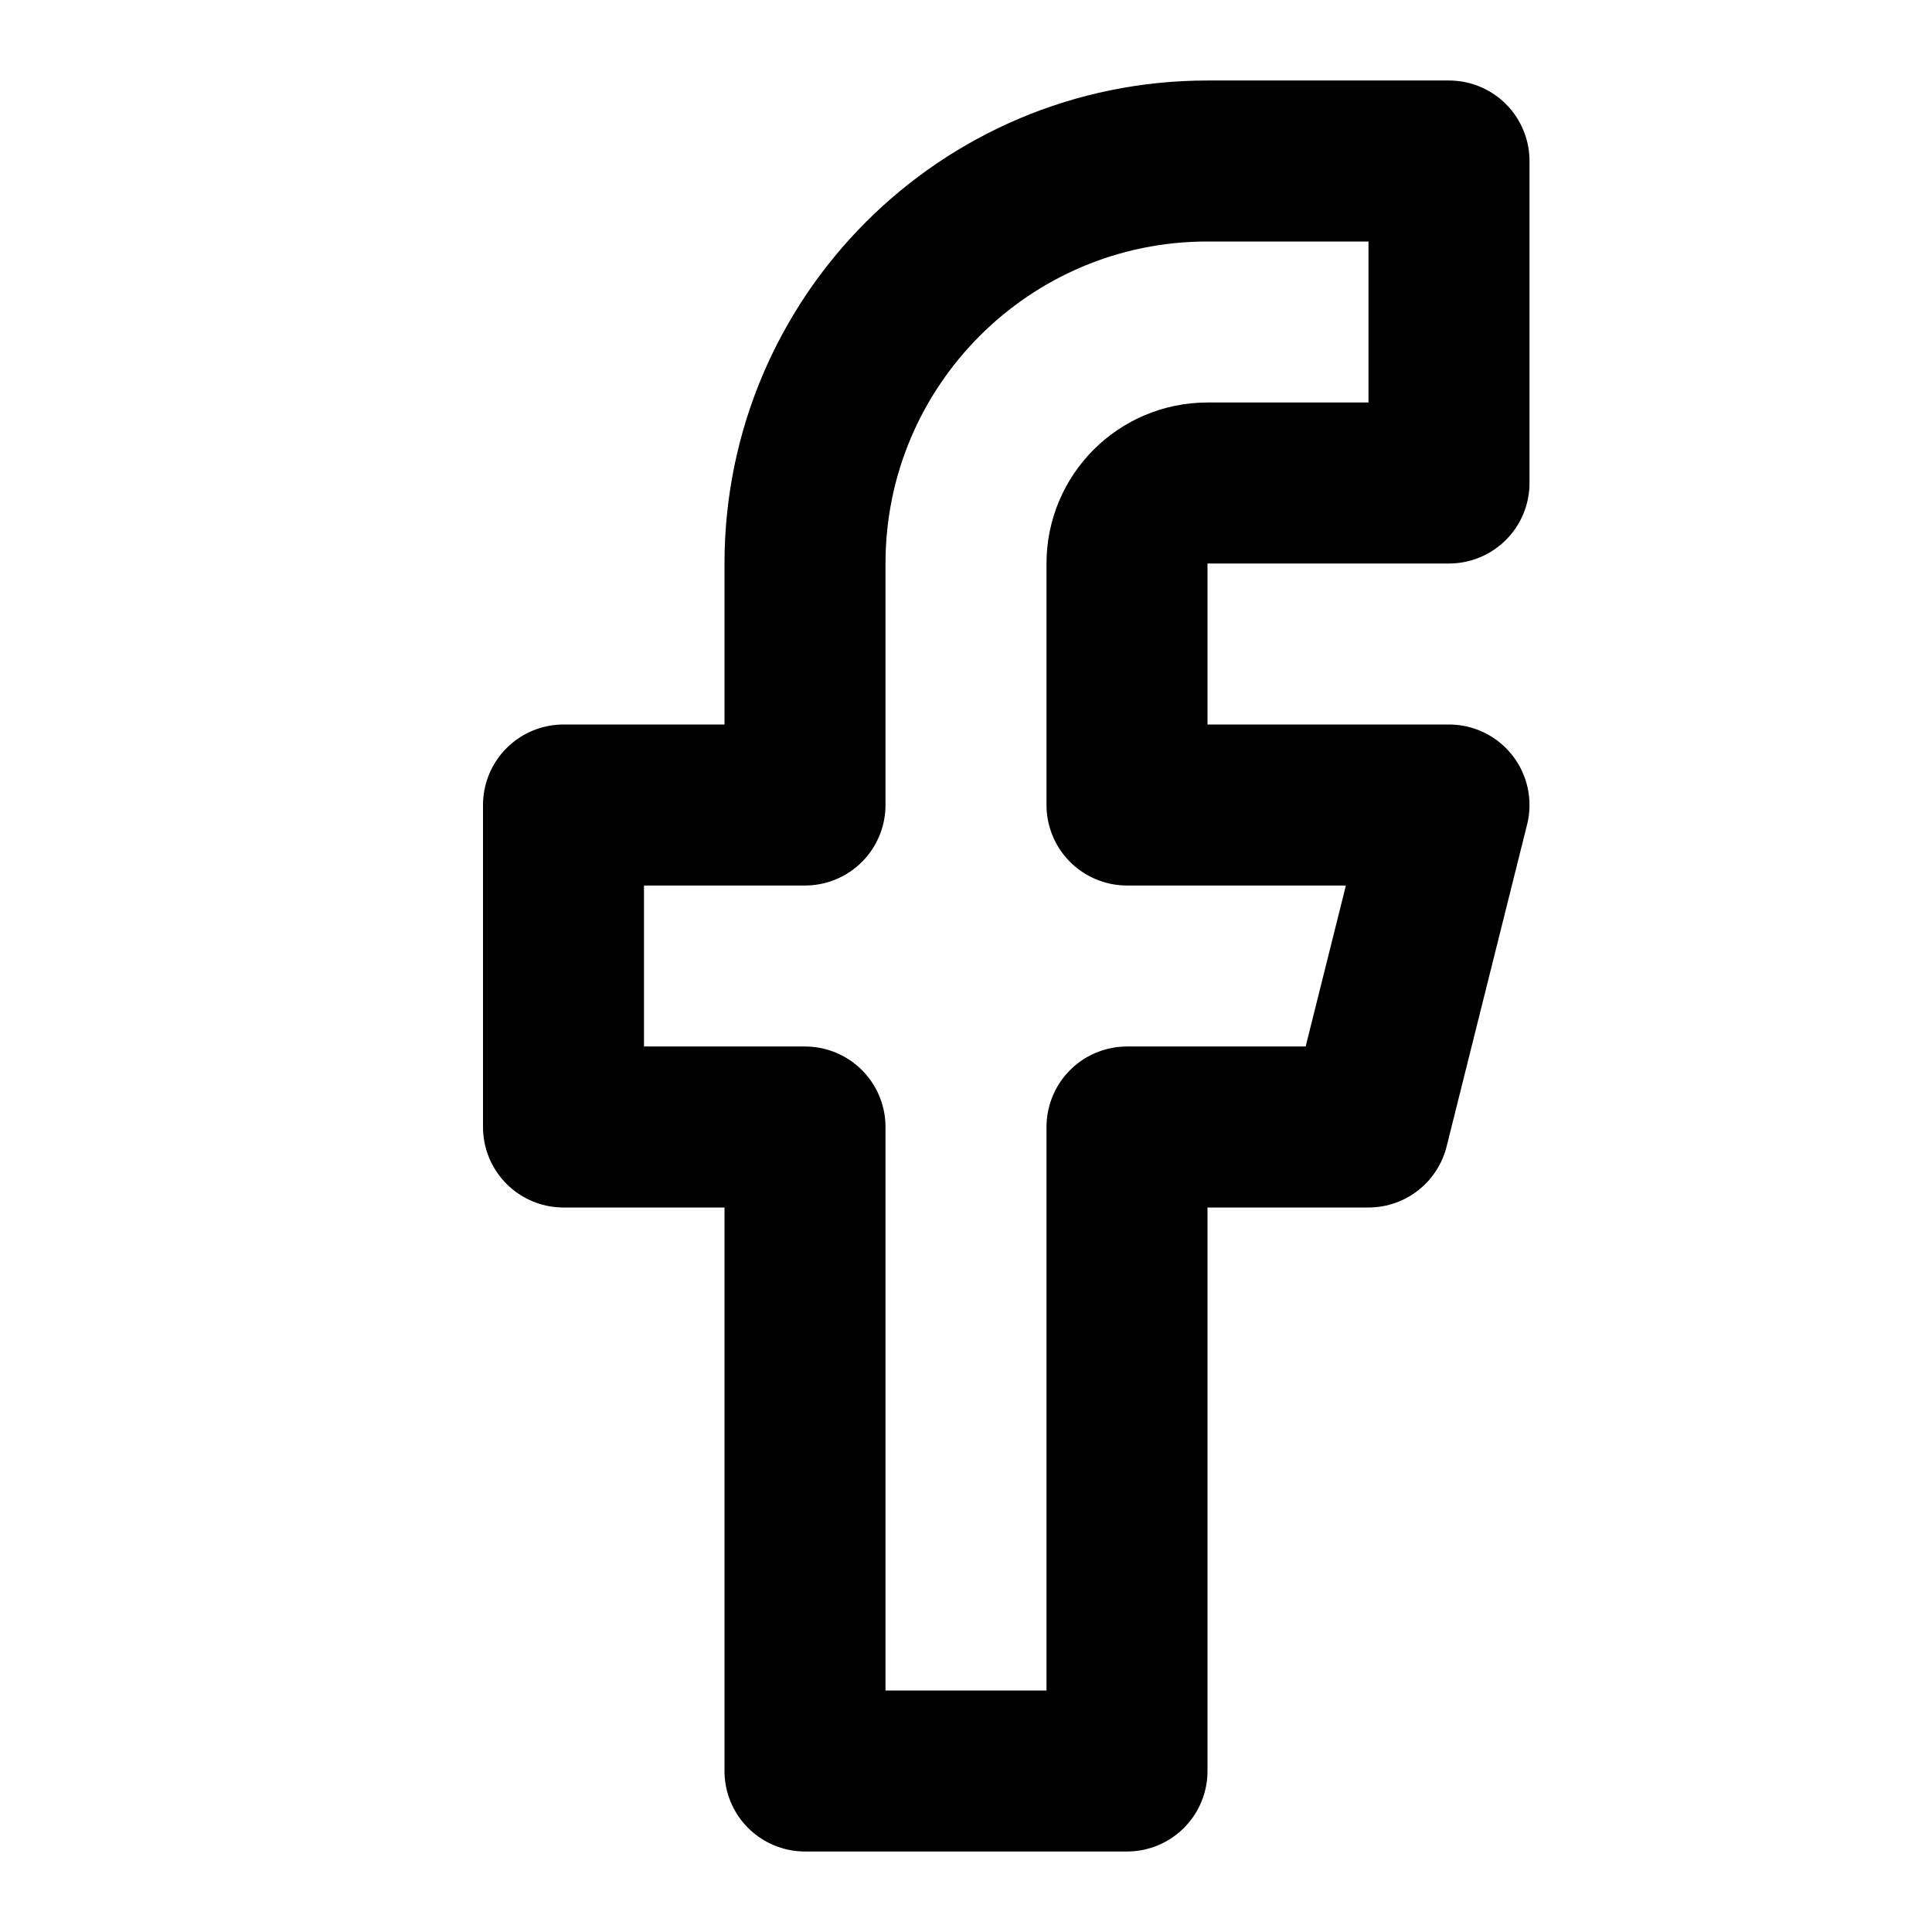
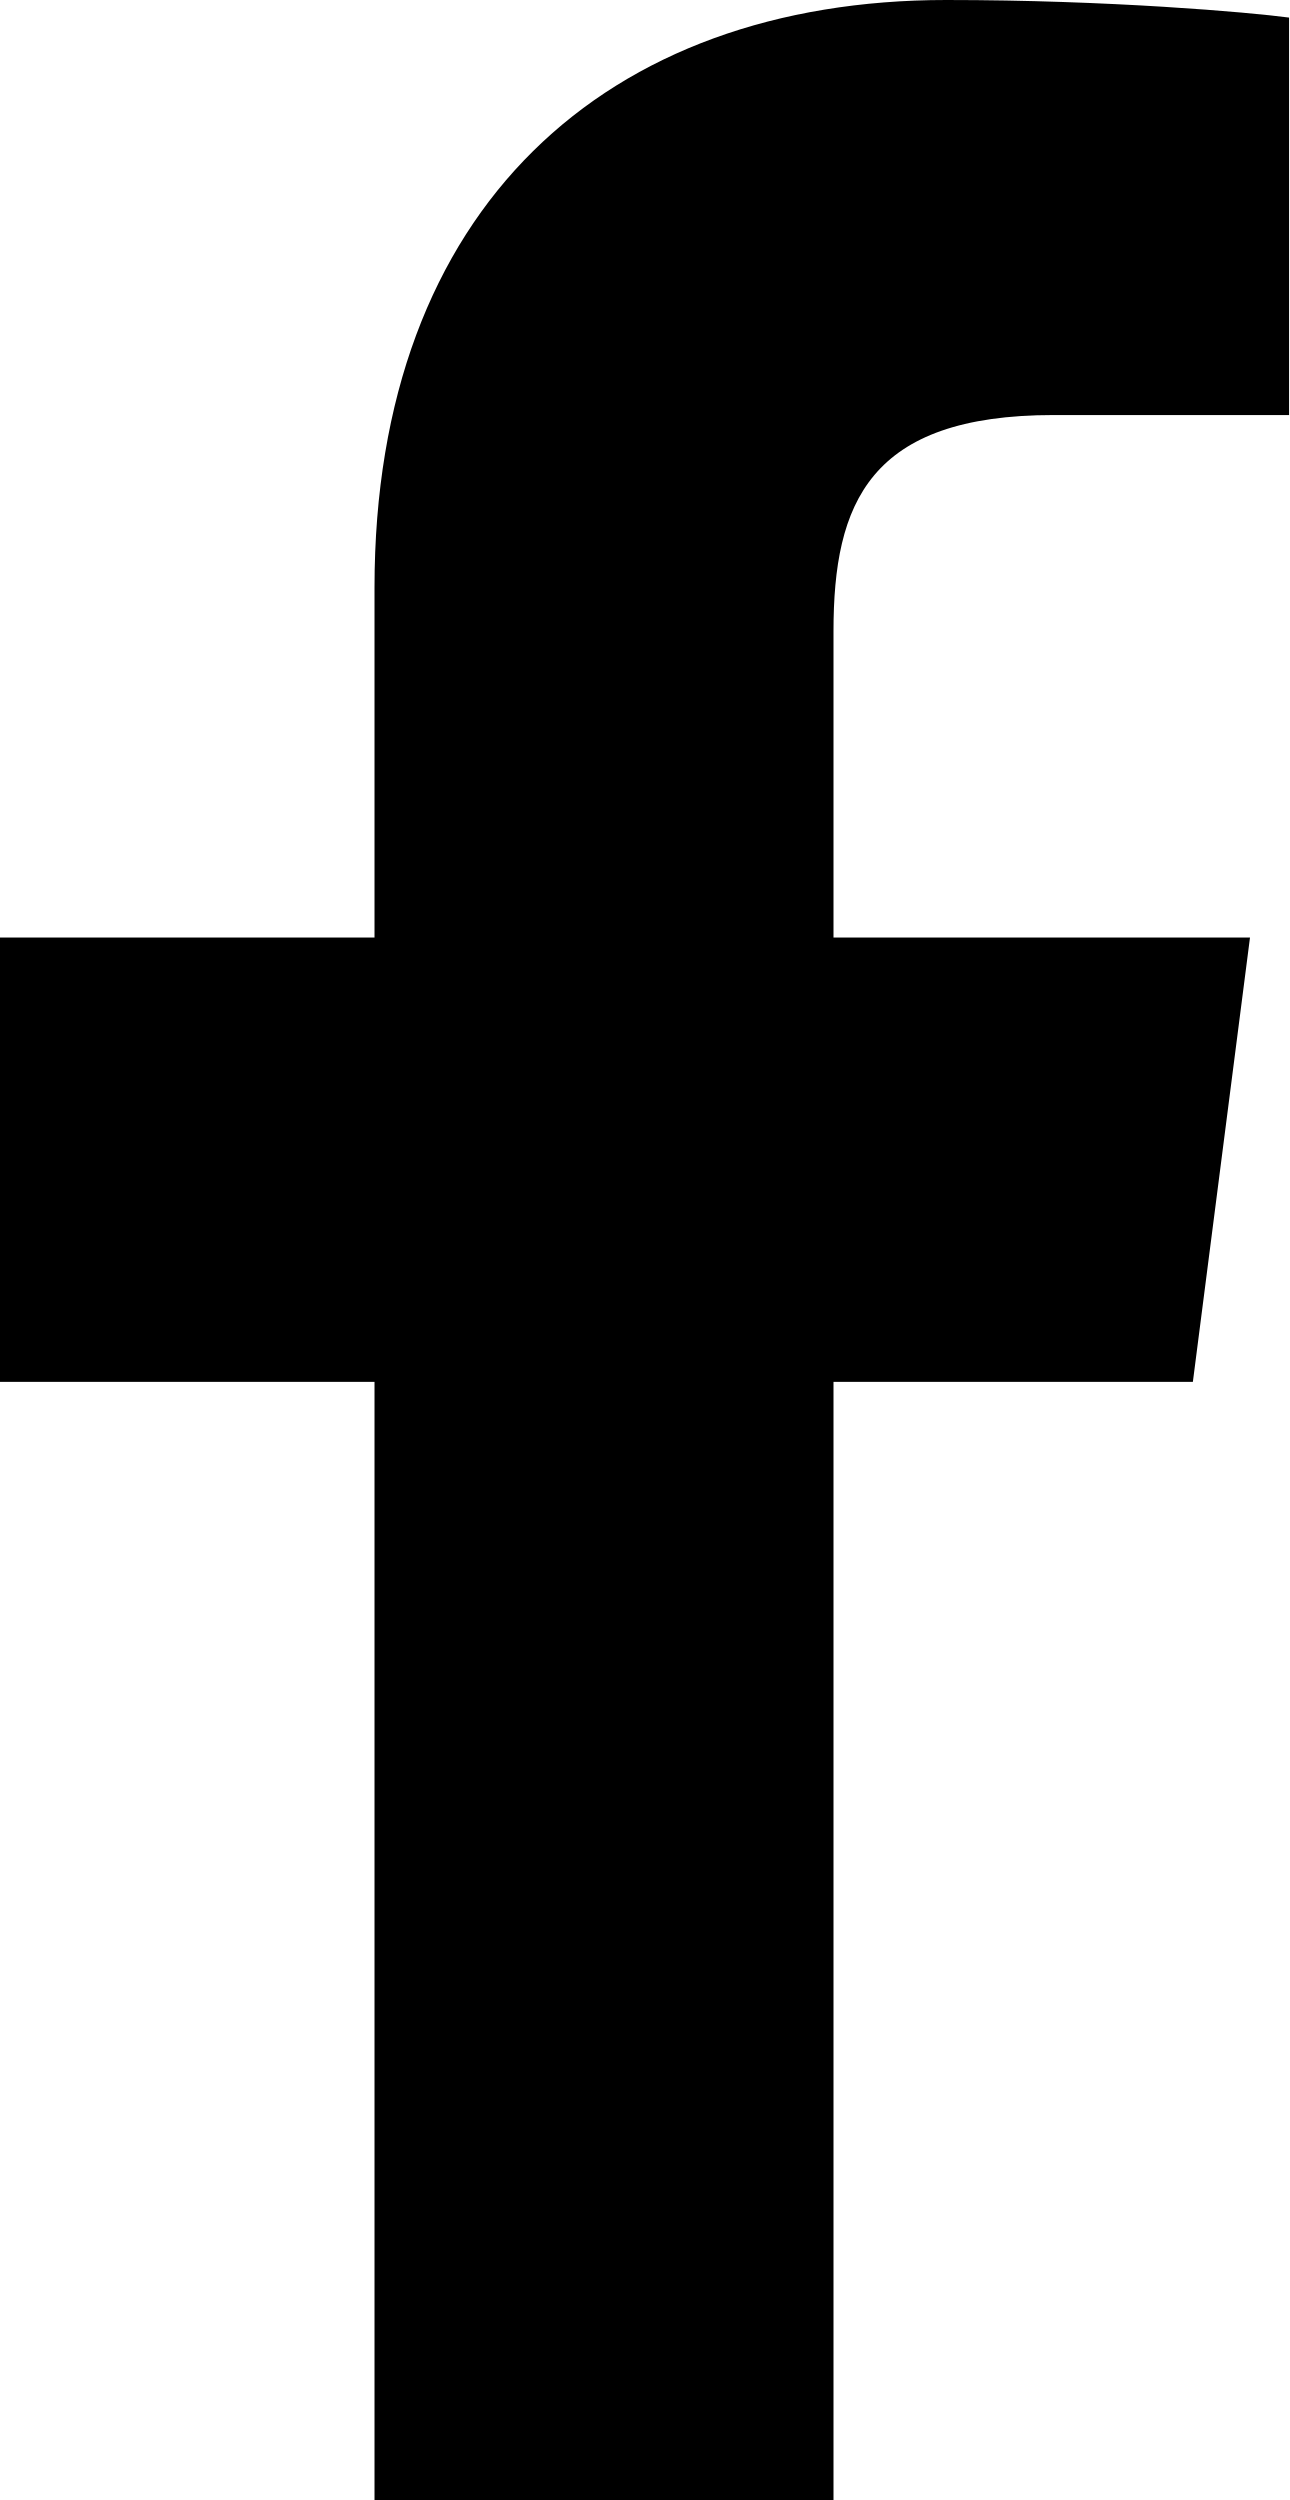
- <svg xmlns="http://www.w3.org/2000/svg" width="24" height="24" viewBox="0 0 24 24" fill="none" stroke="currentColor" stroke-width="2" stroke-linecap="round" stroke-linejoin="round" class="feather feather-facebook">
-   <path d="M18 2h-3a5 5 0 0 0-5 5v3H7v4h3v8h4v-8h3l1-4h-4V7a1 1 0 0 1 1-1h3z" />
+ <svg xmlns="http://www.w3.org/2000/svg" viewBox="0 0 264 512" class="icon icon-facebook">
+   <path fill="currentColor" d="M76.7 512V283H0v-91h76.7v-71.7C76.7 42.4 124.3 0 193.8 0c33.3 0 61.9 2.5 70.2 3.6V85h-48.2c-37.8 0-45.1 18-45.1 44.3V192H256l-11.7 91h-73.6v229" />
</svg>
